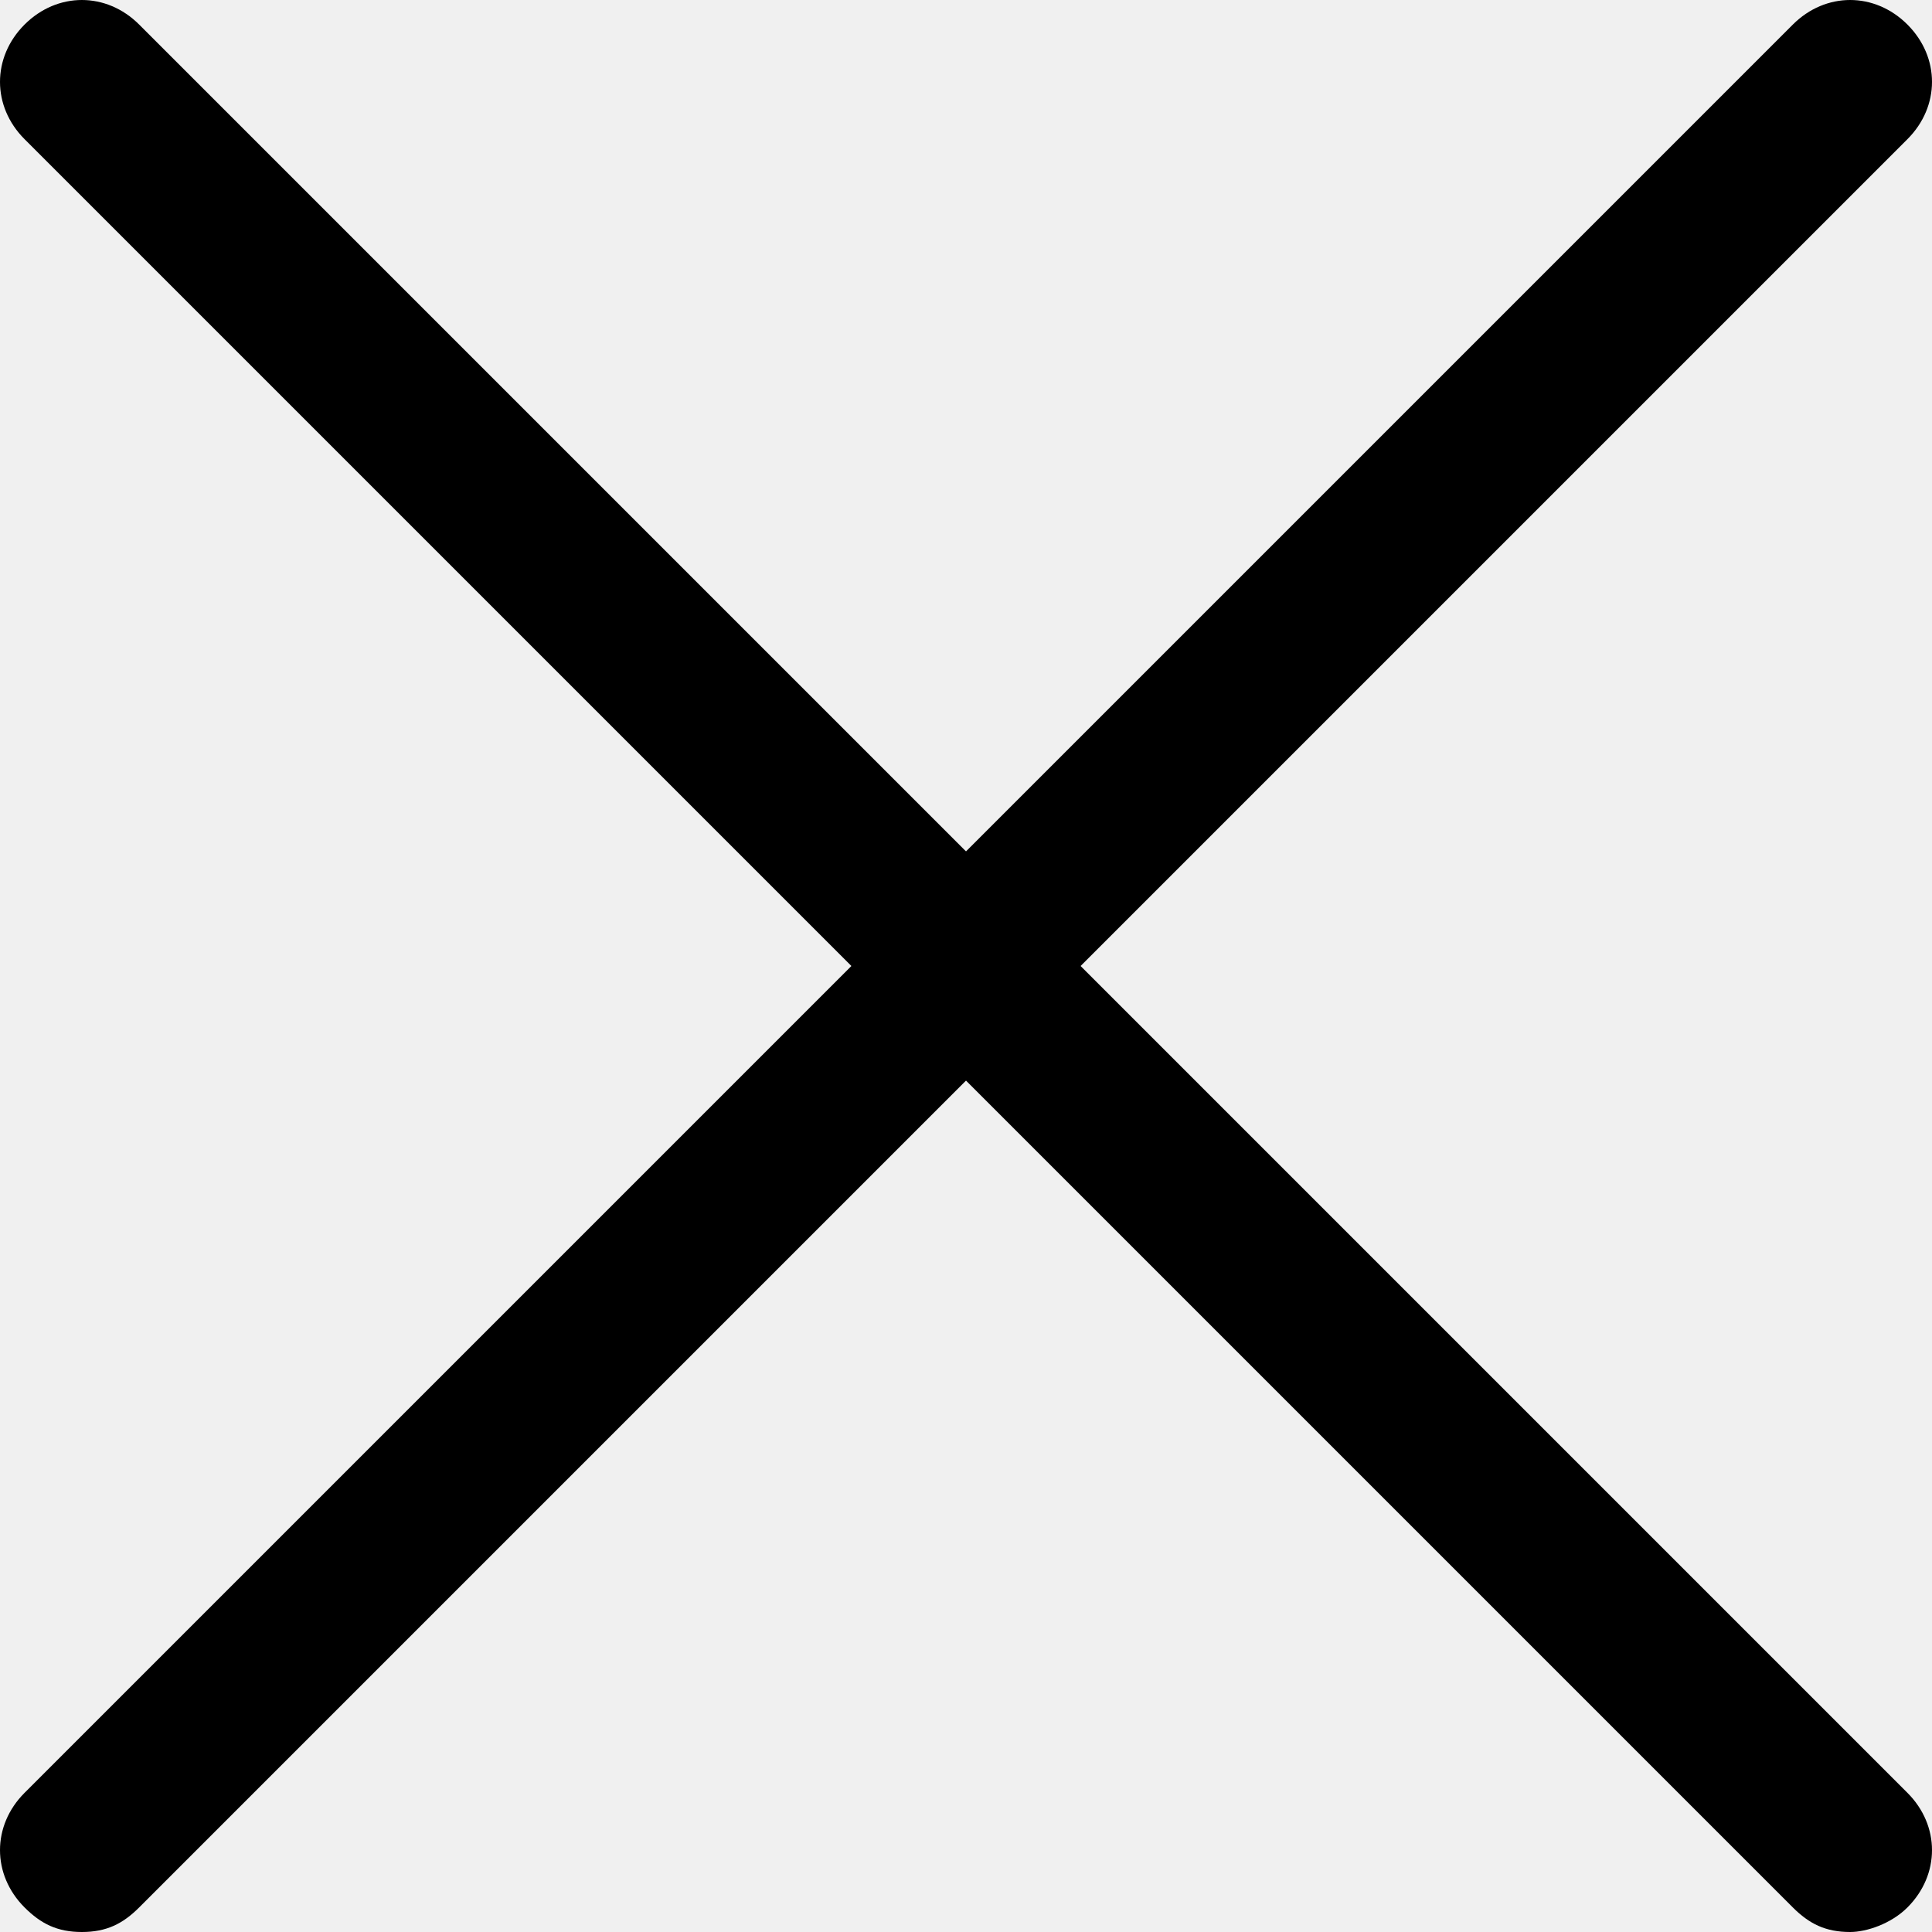
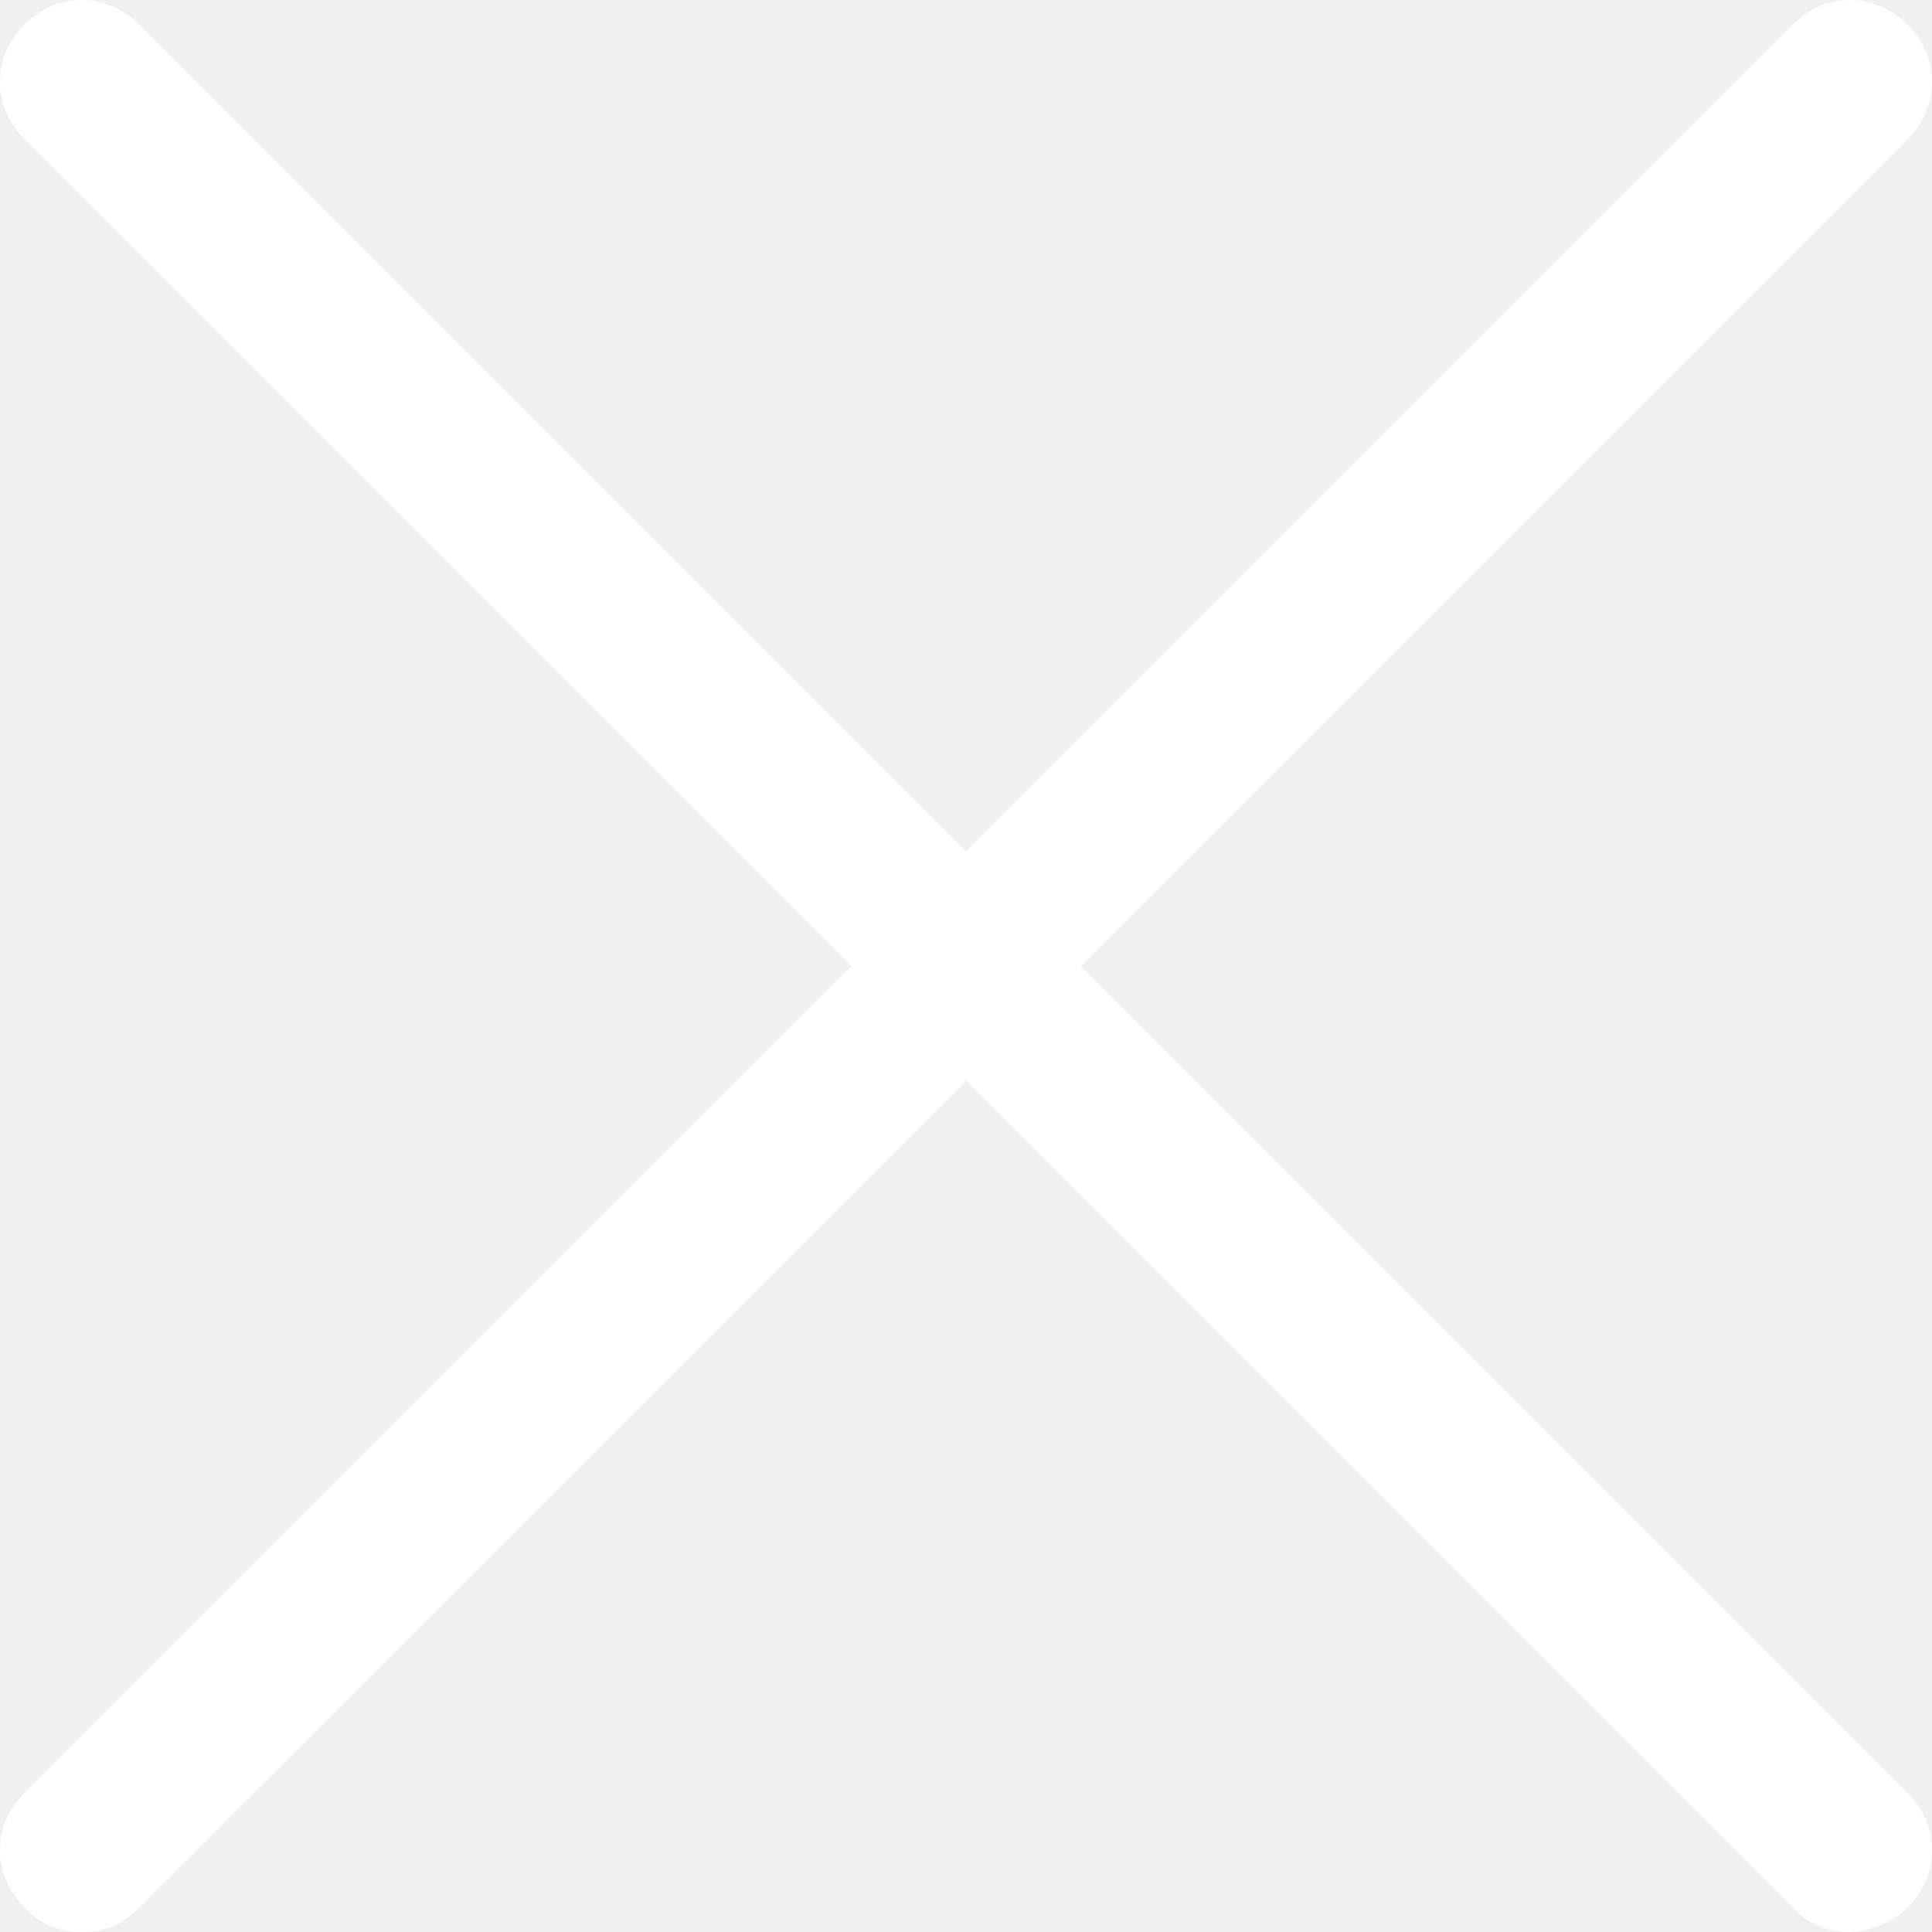
<svg xmlns="http://www.w3.org/2000/svg" version="1.1" id="圖層_1" x="0px" y="0px" viewBox="0 0 23.6 23.6" style="enable-background:new 0 0 23.6 23.6;" xml:space="preserve">
-   <path d="M1,23.6c-0.3,0-0.5-0.1-0.7-0.3c-0.4-0.4-0.4-1,0-1.4L21.9,0.3c0.4-0.4,1-0.4,1.4,0s0.4,1,0,1.4L1.7,23.3  C1.5,23.5,1.3,23.6,1,23.6z" />
-   <path d="M22.6,23.6c-0.3,0-0.5-0.1-0.7-0.3L0.3,1.7c-0.4-0.4-0.4-1,0-1.4s1-0.4,1.4,0l21.6,21.6c0.4,0.4,0.4,1,0,1.4  C23.1,23.5,22.8,23.6,22.6,23.6z" />
+   <style type="text/css">
+ 	.st0{fill:#FFFFFF;}
+ </style>
+   <path class="st0" d="M1,23.6c-0.3,0-0.5-0.1-0.7-0.3c-0.4-0.4-0.4-1,0-1.4L21.9,0.3c0.4-0.4,1-0.4,1.4,0s0.4,1,0,1.4L1.7,23.3  C1.5,23.5,1.3,23.6,1,23.6z" />
+   <path class="st0" d="M22.6,23.6c-0.3,0-0.5-0.1-0.7-0.3L0.3,1.7c-0.4-0.4-0.4-1,0-1.4s1-0.4,1.4,0l21.6,21.6c0.4,0.4,0.4,1,0,1.4  C23.1,23.5,22.8,23.6,22.6,23.6z" />
</svg>
